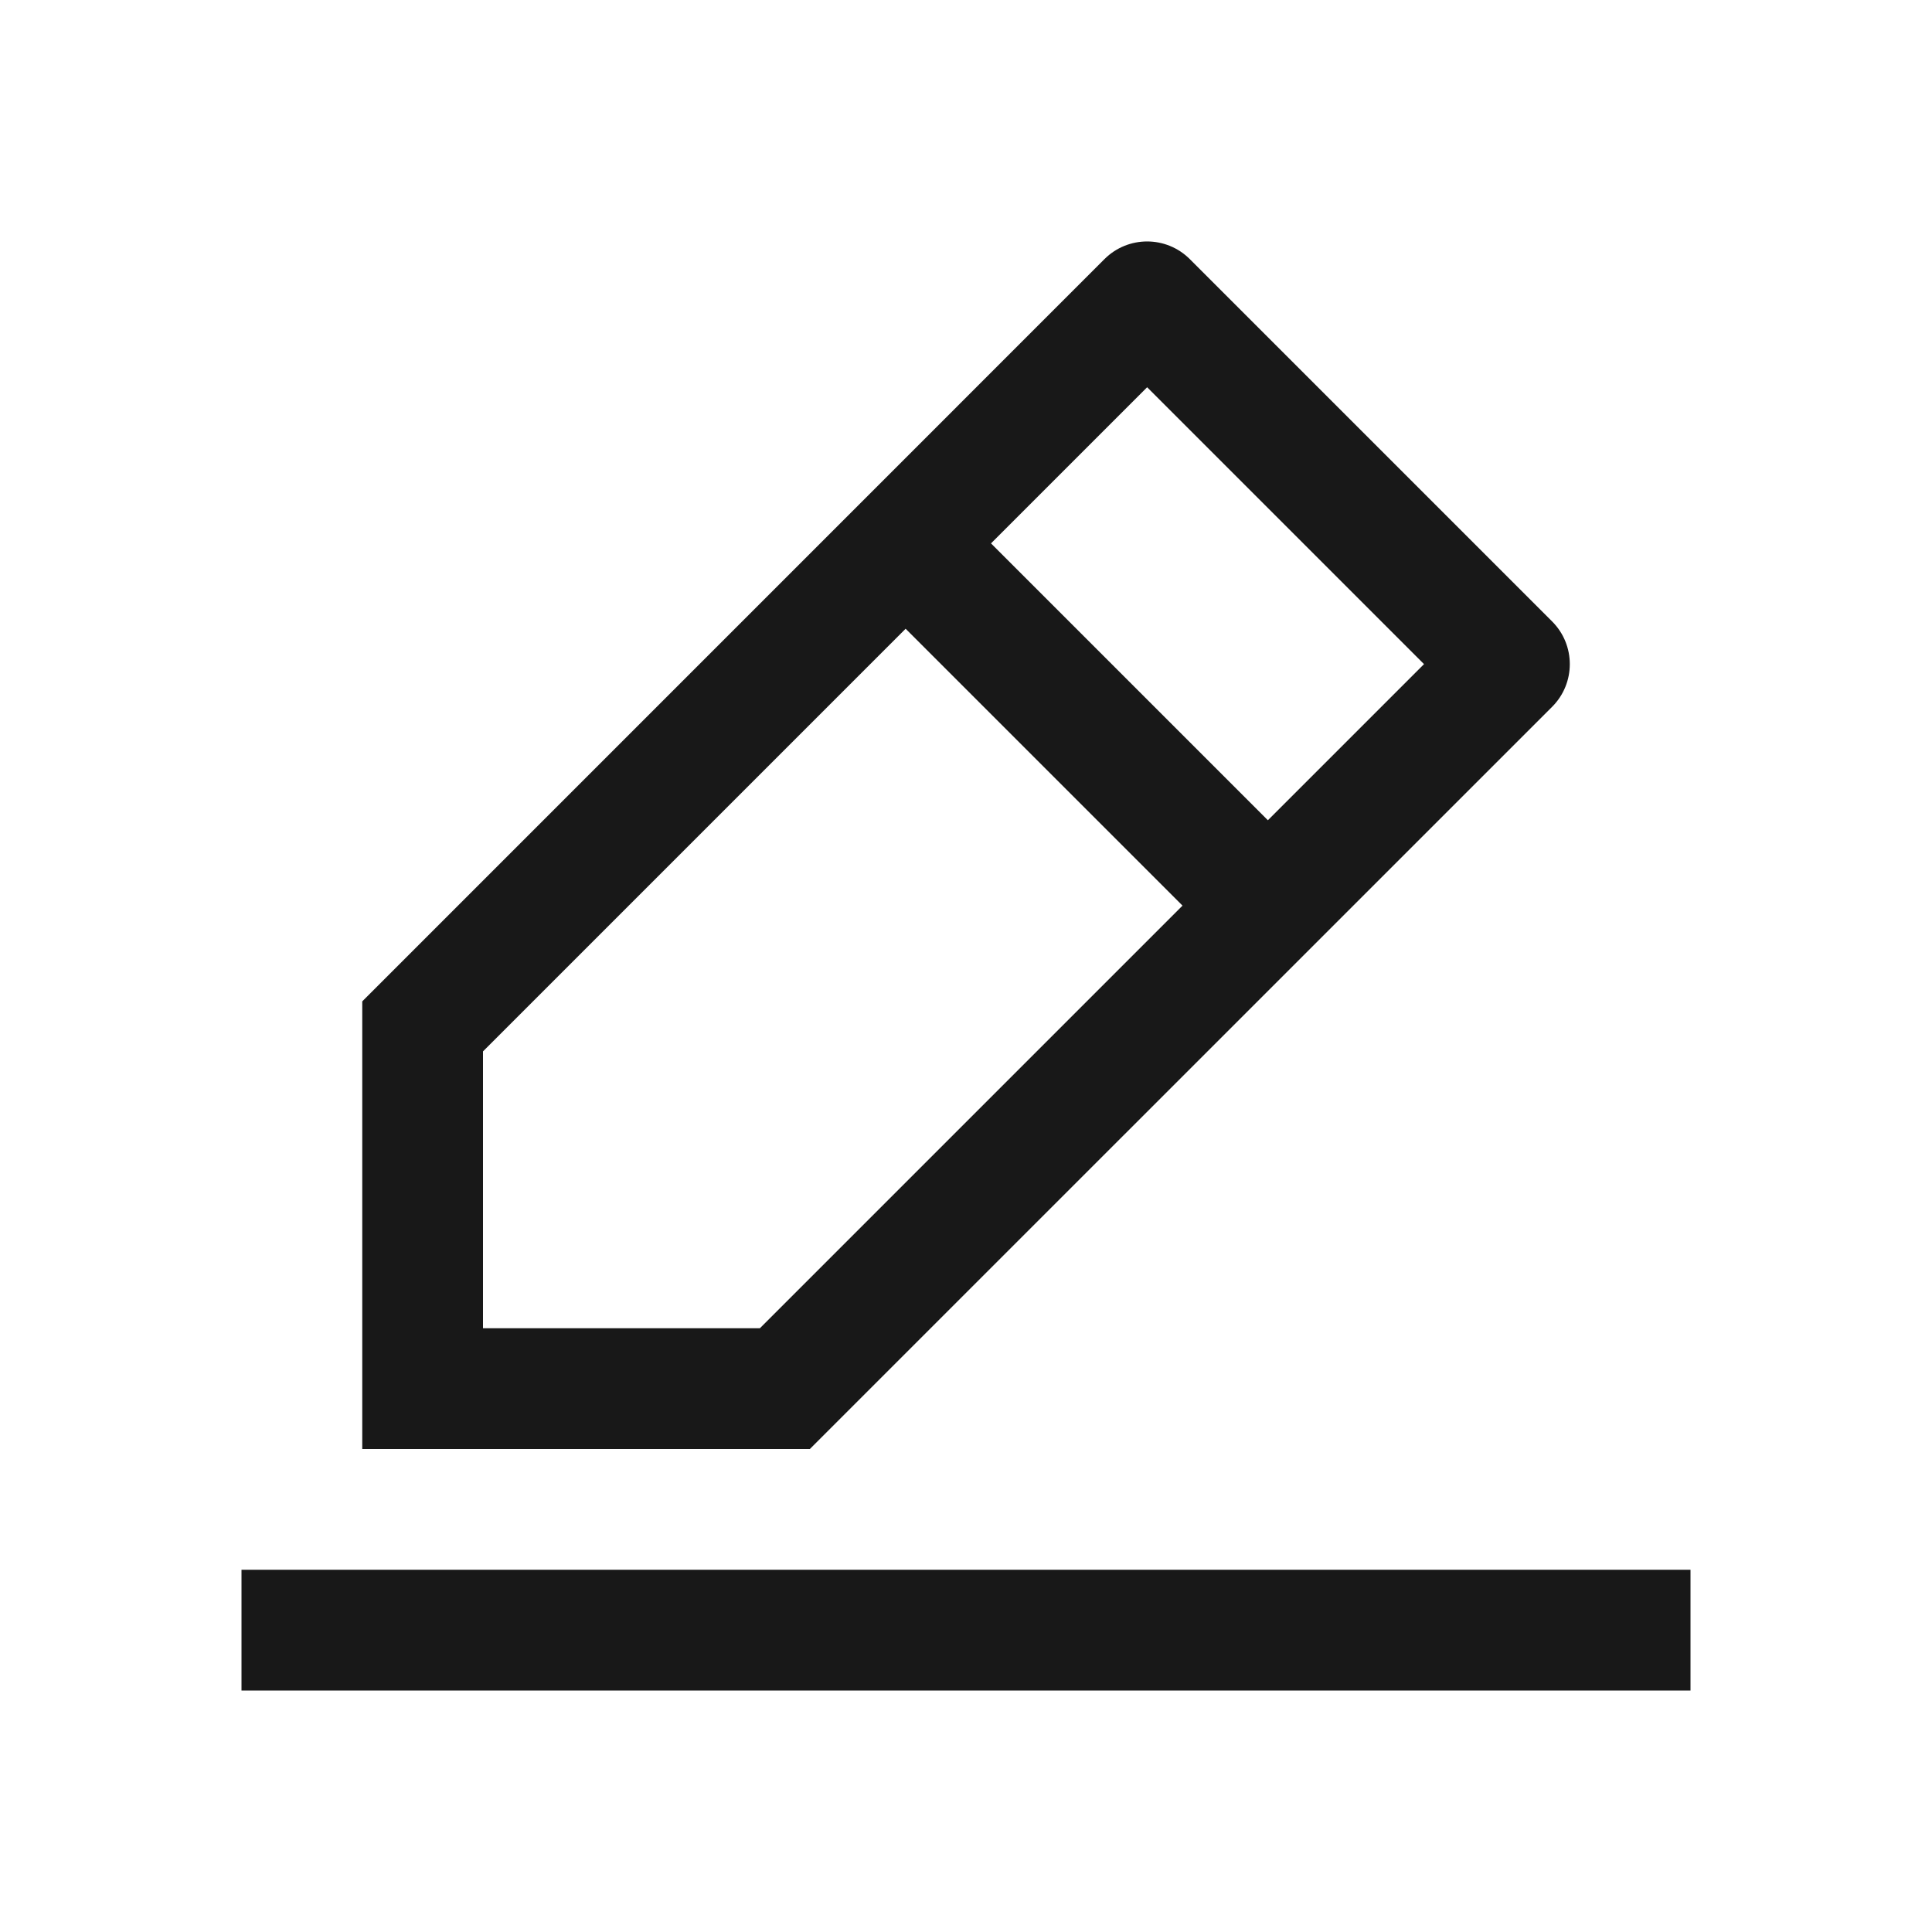
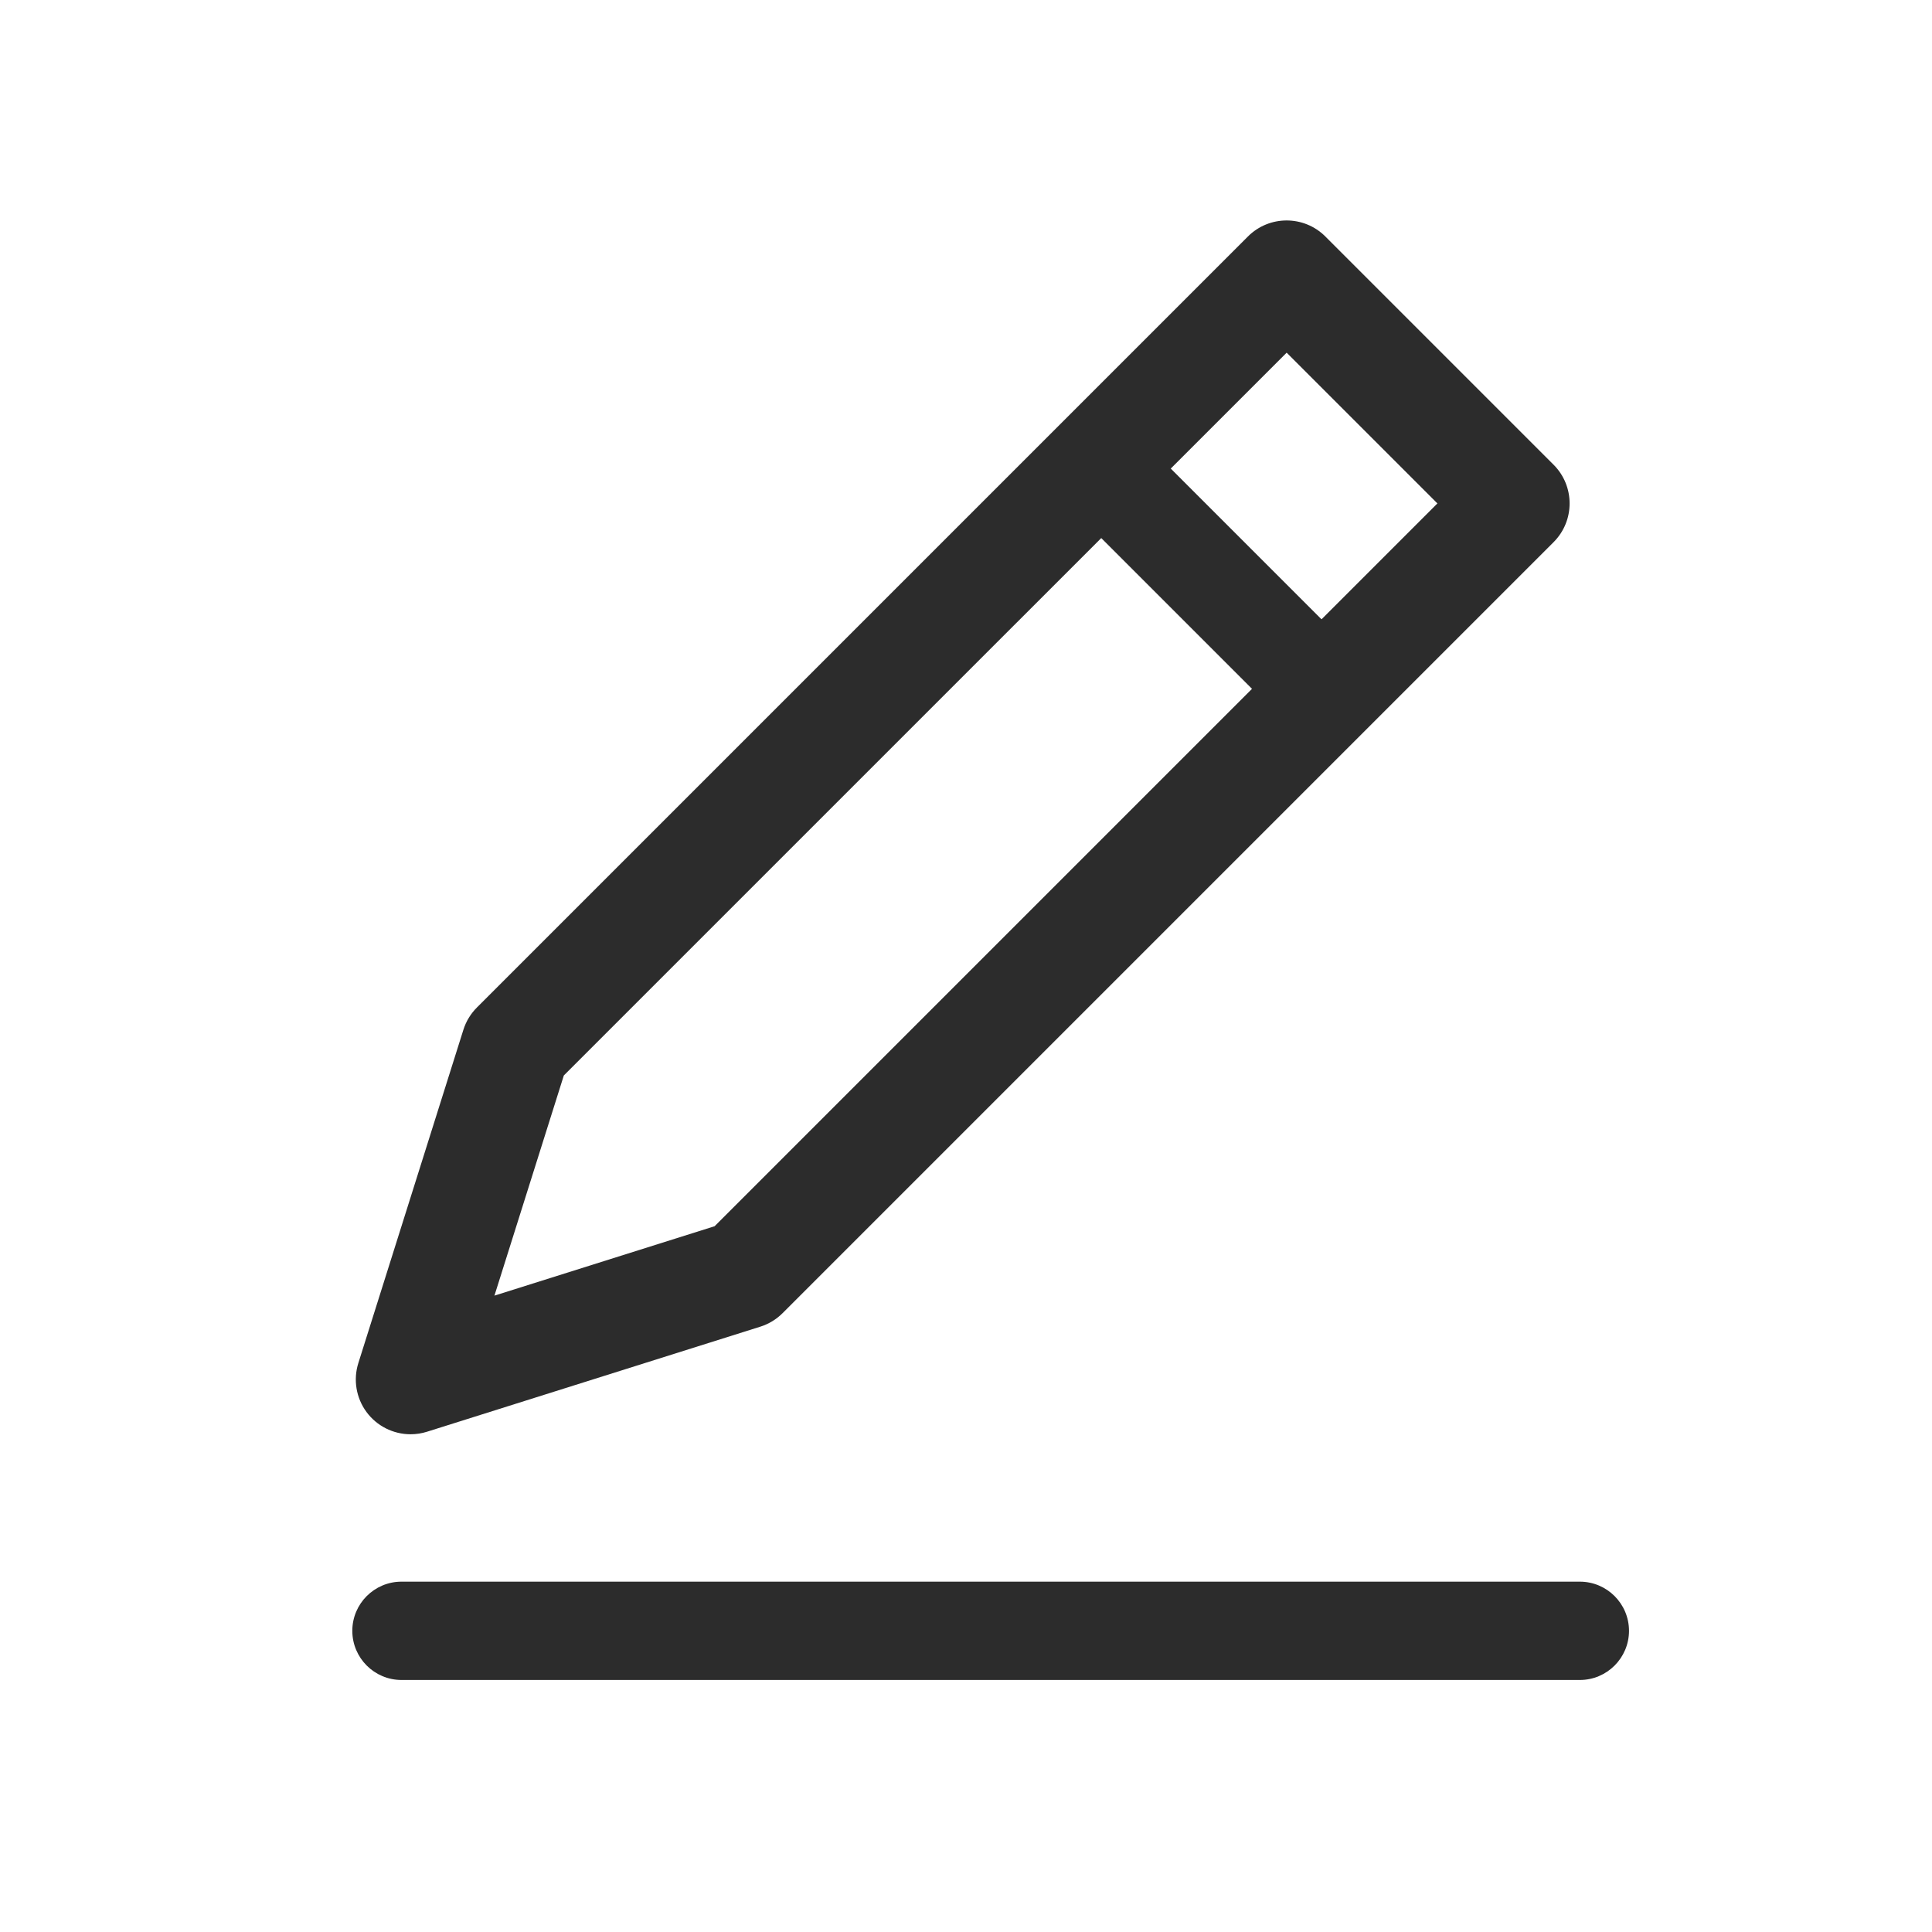
- <svg xmlns="http://www.w3.org/2000/svg" t="1581509144059" class="icon" viewBox="0 0 1024 1024" version="1.1" p-id="4030" width="200" height="200">
+ <svg xmlns="http://www.w3.org/2000/svg" t="1582276726246" class="icon" viewBox="0 0 1024 1024" version="1.1" p-id="4088" width="16" height="16">
  <defs>
    <style type="text/css" />
  </defs>
-   <path d="M128 896h768v-64H128zM256 704v-146.752l224-224L626.752 480l-224 224H256zM608 205.248L754.752 352 672 434.752 525.248 288 608 205.248z m214.624 169.408l0.032-0.032a32 32 0 0 0 0-45.248l-0.032-0.032-191.968-191.968-0.032-0.032a32 32 0 0 0-45.248 0l-0.032 0.032L192 530.752V768h237.248l393.376-393.344z" fill="#181818" p-id="4031" />
+   <path d="M212.782 890.424a26.081 26.081 0 0 1-26.05-26.05 26.081 26.081 0 0 1 26.05-26.061h624.574a26.086 26.086 0 0 1 26.05 26.06 26.081 26.081 0 0 1-26.05 26.051H212.782z m486.682-500.193a25.748 25.748 0 0 1-18.37-7.629L571.97 273.48a26.081 26.081 0 0 1 0-36.844c4.92-4.915 11.458-7.629 18.421-7.629s13.502 2.709 18.422 7.63l109.123 109.117a25.907 25.907 0 0 1 7.618 18.432 25.892 25.892 0 0 1-7.66 18.421 25.861 25.861 0 0 1-18.39 7.624h-0.041z" fill="#2C2C2C" p-id="4089" />
+   <path d="M217.62 760.187a29.015 29.015 0 0 1-27.683-37.755l55.67-176.63a29.058 29.058 0 0 1 7.157-11.801l408.653-408.653a29.03 29.03 0 0 1 41.052 0l120.955 120.96a29.03 29.03 0 0 1 0 41.052L414.776 696.008a29.015 29.015 0 0 1-11.796 7.157L226.35 758.84a28.98 28.98 0 0 1-8.73 1.347z m81.219-190.162L262.062 686.71l116.685-36.782 383.104-383.1-79.903-79.902L298.84 570.025z" fill="#2C2C2C" p-id="4090" />
</svg>
